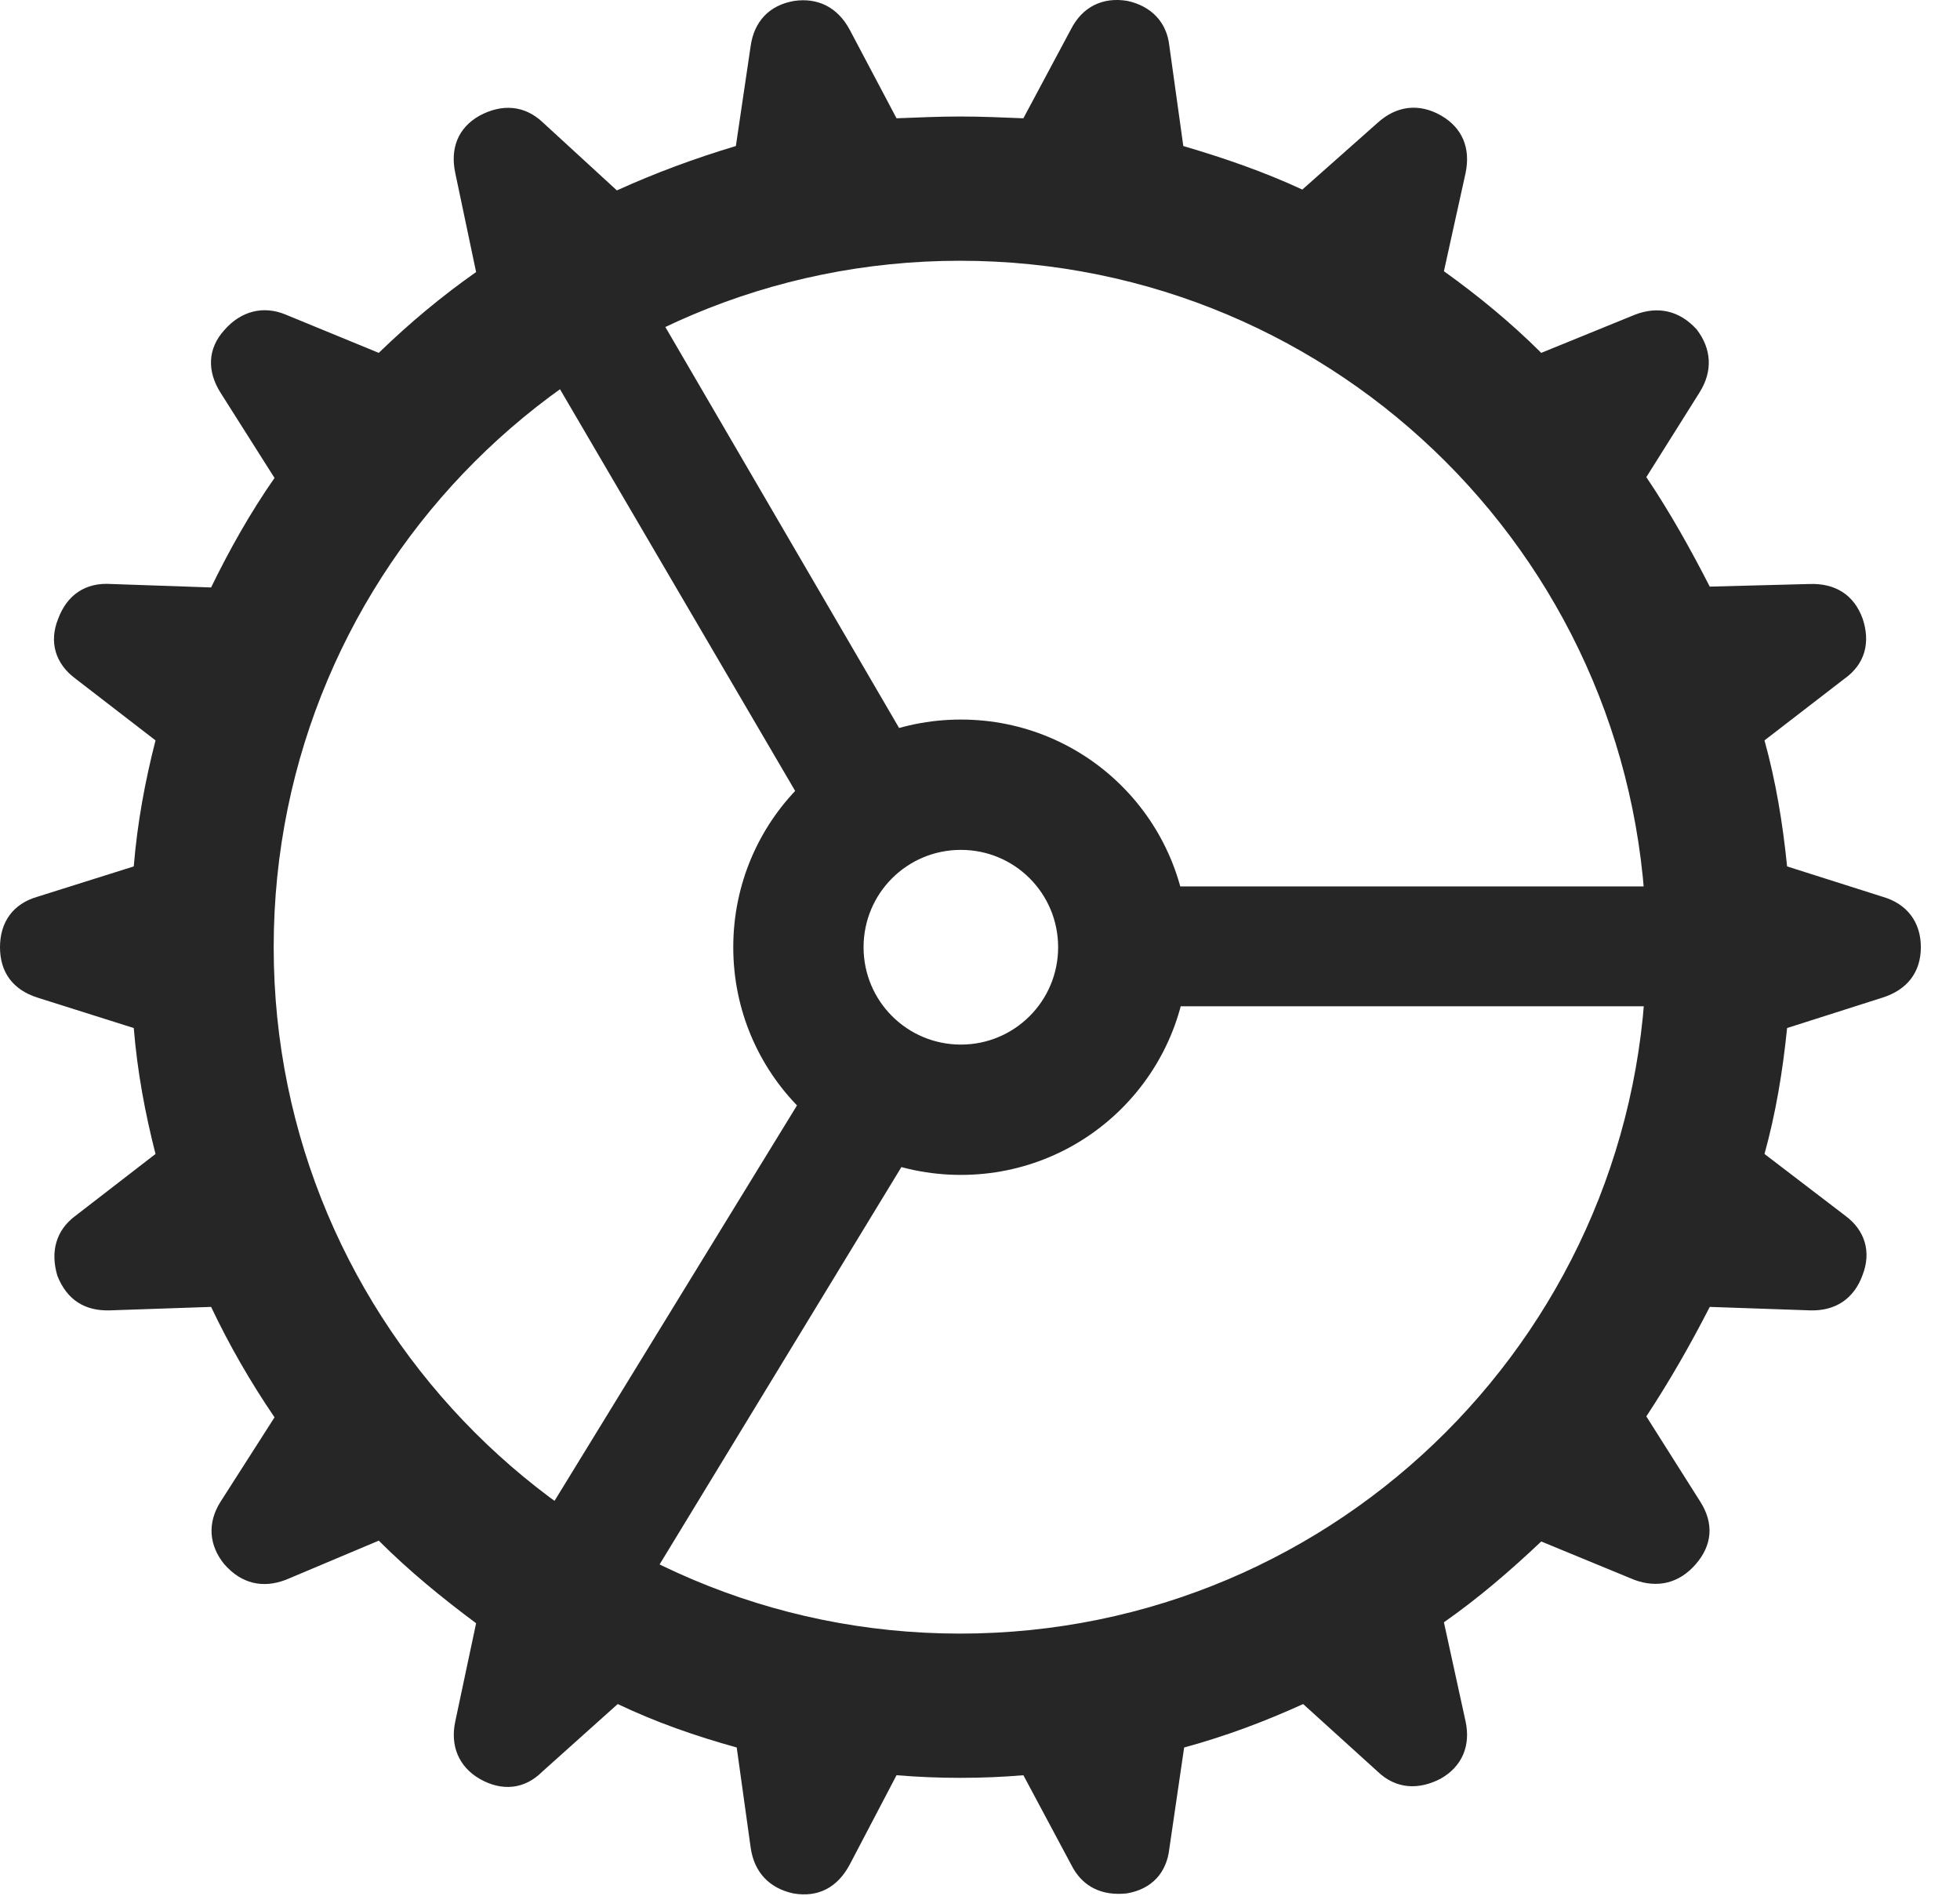
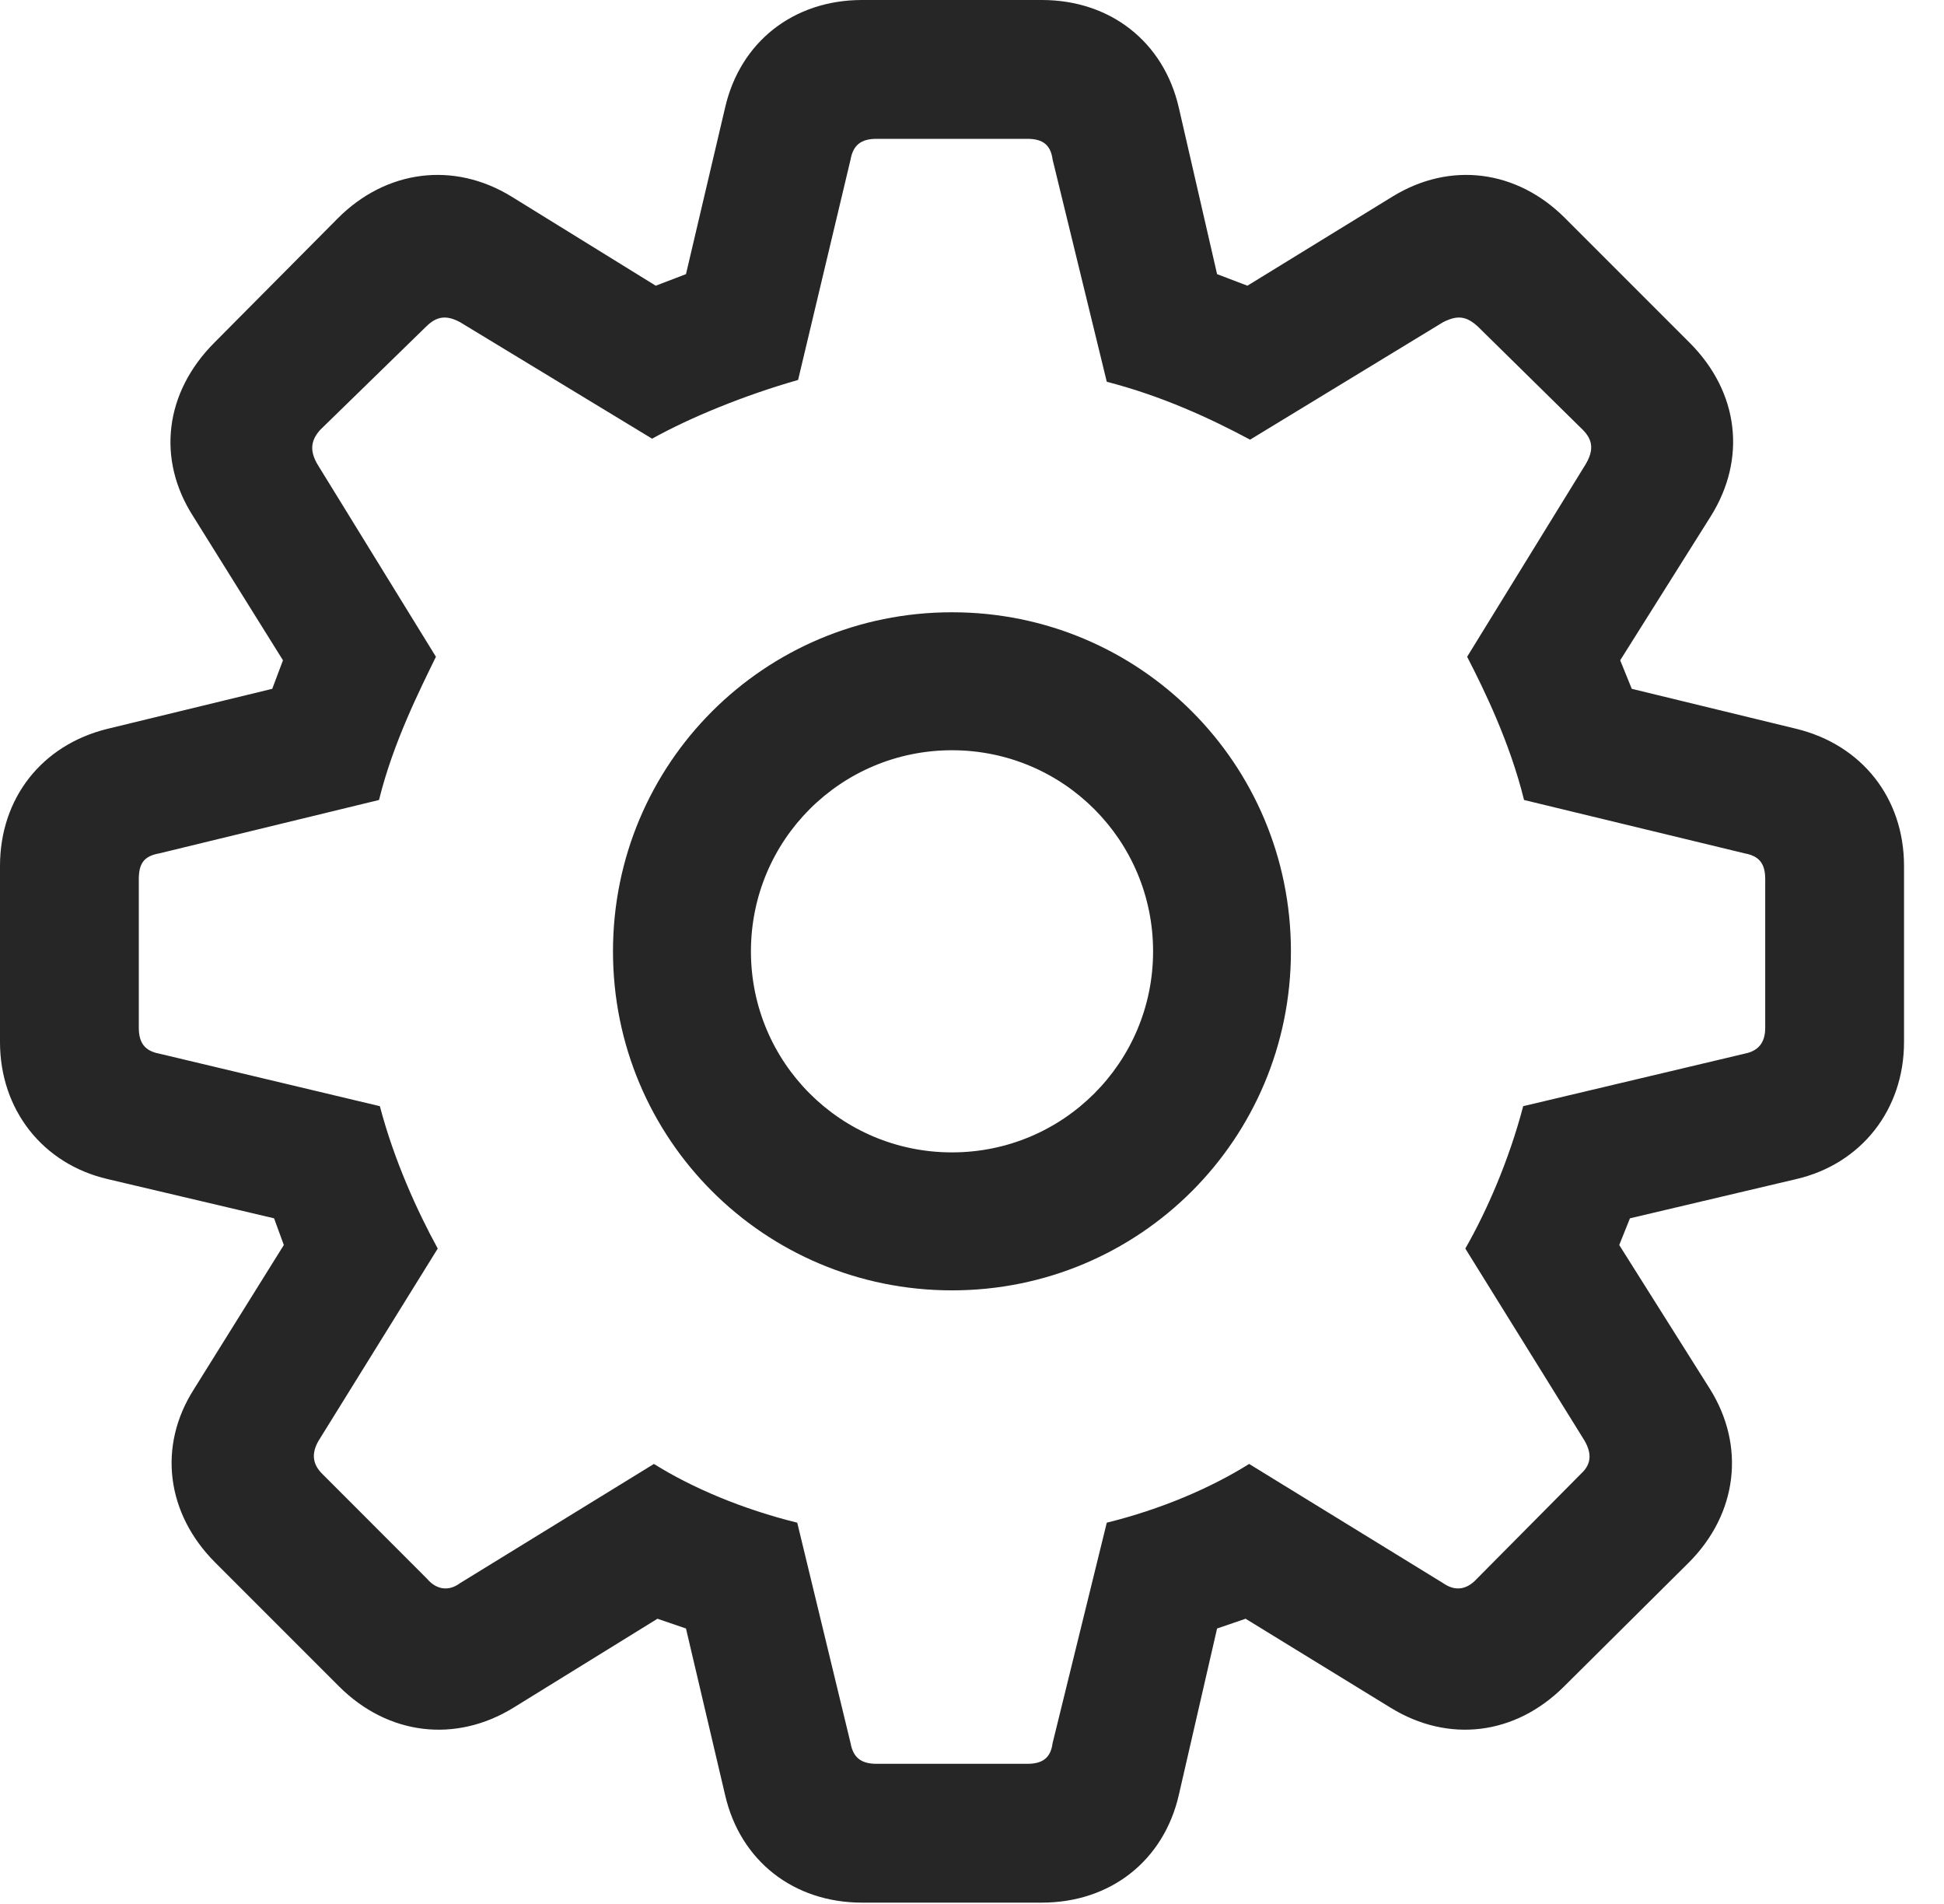
- <svg xmlns="http://www.w3.org/2000/svg" version="1.1" viewBox="0 0 18.727 18.106">
+ <svg xmlns="http://www.w3.org/2000/svg" version="1.1" viewBox="0 0 18.137 17.755">
  <g>
-     <rect height="18.106" opacity="0" width="18.727" x="0" y="0" />
-     <path d="M9.172 16.984C9.38 16.984 9.579 16.976 9.778 16.959L10.235 17.814C10.343 18.03 10.534 18.113 10.766 18.088C11.007 18.047 11.148 17.889 11.173 17.657L11.314 16.694C11.712 16.586 12.086 16.445 12.451 16.279L13.165 16.926C13.339 17.092 13.555 17.101 13.763 16.993C13.97 16.877 14.053 16.677 14.003 16.445L13.796 15.498C14.128 15.266 14.435 15.001 14.726 14.726L15.614 15.092C15.838 15.175 16.045 15.125 16.203 14.942C16.361 14.76 16.377 14.552 16.245 14.345L15.73 13.531C15.954 13.191 16.153 12.842 16.336 12.485L17.291 12.518C17.531 12.527 17.714 12.411 17.797 12.178C17.88 11.962 17.822 11.755 17.631 11.614L16.859 11.024C16.967 10.634 17.033 10.236 17.075 9.821L17.988 9.53C18.22 9.456 18.353 9.29 18.353 9.049C18.353 8.808 18.22 8.634 17.988 8.567L17.075 8.277C17.033 7.862 16.967 7.463 16.859 7.073L17.623 6.484C17.822 6.343 17.872 6.135 17.797 5.911C17.714 5.679 17.531 5.571 17.291 5.579L16.336 5.604C16.153 5.247 15.954 4.89 15.73 4.558L16.236 3.753C16.369 3.545 16.352 3.33 16.211 3.147C16.045 2.964 15.838 2.923 15.622 3.006L14.726 3.371C14.435 3.081 14.12 2.823 13.796 2.591L14.003 1.653C14.053 1.412 13.97 1.221 13.771 1.105C13.555 0.98 13.339 1.014 13.165 1.171L12.443 1.811C12.086 1.645 11.704 1.512 11.306 1.395L11.173 0.441C11.148 0.208 10.998 0.059 10.774 0.009C10.534-0.032 10.343 0.067 10.235 0.275L9.778 1.13C9.579 1.122 9.38 1.113 9.172 1.113C8.973 1.113 8.774 1.122 8.566 1.13L8.118 0.283C8.002 0.067 7.811-0.024 7.587 0.009C7.346 0.051 7.205 0.208 7.172 0.441L7.031 1.395C6.641 1.512 6.259 1.653 5.894 1.819L5.188 1.171C5.014 1.005 4.798 0.989 4.582 1.105C4.375 1.221 4.3 1.42 4.35 1.653L4.549 2.599C4.217 2.832 3.91 3.089 3.619 3.371L2.731 3.006C2.515 2.915 2.299 2.973 2.142 3.155C1.984 3.33 1.976 3.545 2.108 3.753L2.623 4.566C2.391 4.898 2.191 5.255 2.017 5.612L1.062 5.579C0.813 5.562 0.639 5.687 0.556 5.911C0.465 6.135 0.531 6.343 0.722 6.484L1.486 7.073C1.386 7.463 1.312 7.862 1.278 8.277L0.357 8.567C0.125 8.634 0 8.808 0 9.049C0 9.29 0.125 9.456 0.357 9.53L1.278 9.821C1.312 10.236 1.386 10.634 1.486 11.024L0.722 11.614C0.531 11.755 0.481 11.962 0.548 12.187C0.639 12.419 0.813 12.527 1.054 12.518L2.017 12.485C2.191 12.851 2.391 13.199 2.623 13.54L2.108 14.345C1.976 14.552 2 14.768 2.142 14.942C2.308 15.133 2.515 15.175 2.731 15.092L3.619 14.718C3.91 15.009 4.225 15.266 4.549 15.507L4.35 16.445C4.3 16.677 4.383 16.877 4.582 16.993C4.798 17.117 5.014 17.092 5.18 16.926L5.902 16.279C6.267 16.453 6.649 16.586 7.039 16.694L7.172 17.648C7.205 17.889 7.354 18.039 7.579 18.088C7.819 18.13 8.002 18.03 8.118 17.814L8.566 16.959C8.774 16.976 8.973 16.984 9.172 16.984ZM9.172 15.606C5.553 15.606 2.615 12.668 2.615 9.049C2.615 5.421 5.553 2.491 9.172 2.491C12.8 2.491 15.73 5.421 15.73 9.049C15.73 12.668 12.8 15.606 9.172 15.606ZM7.728 7.779L8.708 7.156L5.935 2.4L4.914 2.973ZM11.023 9.613L16.544 9.613L16.544 8.468L11.023 8.468ZM8.724 10.966L7.753 10.335L4.831 15.1L5.844 15.698ZM9.181 11.224C10.384 11.224 11.355 10.252 11.355 9.049C11.355 7.845 10.384 6.874 9.181 6.874C7.977 6.874 7.006 7.845 7.006 9.049C7.006 10.252 7.977 11.224 9.181 11.224ZM9.181 9.979C8.666 9.979 8.251 9.563 8.251 9.049C8.251 8.534 8.666 8.119 9.181 8.119C9.695 8.119 10.11 8.534 10.11 9.049C10.11 9.563 9.695 9.979 9.181 9.979Z" fill="black" fill-opacity="0.85" />
+     <rect height="17.755" opacity="0" width="18.137" x="0" y="0" />
+     <path d="M8.043 17.747L9.72 17.747C10.359 17.747 10.857 17.357 10.998 16.743L11.355 15.19L11.621 15.099L12.974 15.929C13.514 16.261 14.136 16.186 14.593 15.73L15.755 14.576C16.211 14.12 16.286 13.489 15.954 12.957L15.107 11.613L15.207 11.364L16.759 10.998C17.365 10.857 17.764 10.351 17.764 9.72L17.764 8.077C17.764 7.446 17.373 6.948 16.759 6.798L15.224 6.425L15.116 6.159L15.962 4.814C16.294 4.283 16.228 3.661 15.763 3.196L14.601 2.034C14.153 1.585 13.53 1.502 12.991 1.834L11.638 2.665L11.355 2.557L10.998 1.004C10.857 0.39 10.359 0 9.72 0L8.043 0C7.404 0 6.906 0.39 6.765 1.004L6.4 2.557L6.118 2.665L4.773 1.834C4.233 1.502 3.603 1.585 3.154 2.034L2 3.196C1.536 3.661 1.461 4.283 1.801 4.814L2.64 6.159L2.54 6.425L1.004 6.798C0.39 6.948 0 7.446 0 8.077L0 9.72C0 10.351 0.398 10.857 1.004 10.998L2.557 11.364L2.648 11.613L1.81 12.957C1.469 13.489 1.552 14.12 2.009 14.576L3.163 15.73C3.619 16.186 4.25 16.261 4.79 15.929L6.134 15.099L6.4 15.19L6.765 16.743C6.906 17.357 7.404 17.747 8.043 17.747ZM8.176 16.452C8.035 16.452 7.96 16.394 7.936 16.261L7.438 14.203C6.931 14.078 6.458 13.879 6.101 13.655L4.292 14.767C4.192 14.842 4.076 14.834 3.984 14.726L3.005 13.746C2.914 13.655 2.905 13.555 2.972 13.439L4.084 11.646C3.893 11.297 3.677 10.824 3.544 10.318L1.486 9.828C1.353 9.803 1.295 9.729 1.295 9.587L1.295 8.201C1.295 8.052 1.345 7.985 1.486 7.96L3.536 7.462C3.669 6.923 3.918 6.433 4.067 6.126L2.963 4.333C2.889 4.208 2.897 4.109 2.988 4.009L3.976 3.046C4.076 2.947 4.167 2.938 4.292 3.005L6.084 4.092C6.441 3.893 6.948 3.686 7.446 3.544L7.936 1.486C7.96 1.353 8.035 1.295 8.176 1.295L9.587 1.295C9.729 1.295 9.803 1.353 9.82 1.486L10.326 3.561C10.841 3.694 11.289 3.901 11.663 4.101L13.464 3.005C13.597 2.938 13.68 2.947 13.788 3.046L14.767 4.009C14.867 4.109 14.867 4.208 14.792 4.333L13.688 6.126C13.846 6.433 14.086 6.923 14.219 7.462L16.278 7.96C16.411 7.985 16.469 8.052 16.469 8.201L16.469 9.587C16.469 9.729 16.402 9.803 16.278 9.828L14.211 10.318C14.078 10.824 13.871 11.297 13.671 11.646L14.784 13.439C14.85 13.555 14.85 13.655 14.751 13.746L13.779 14.726C13.68 14.834 13.572 14.842 13.464 14.767L11.654 13.655C11.297 13.879 10.832 14.078 10.326 14.203L9.82 16.261C9.803 16.394 9.729 16.452 9.587 16.452ZM8.882 12.036C10.633 12.036 12.044 10.625 12.044 8.874C12.044 7.122 10.633 5.711 8.882 5.711C7.13 5.711 5.719 7.122 5.719 8.874C5.719 10.625 7.13 12.036 8.882 12.036ZM8.882 10.749C7.844 10.749 7.006 9.911 7.006 8.874C7.006 7.836 7.844 6.998 8.882 6.998C9.919 6.998 10.758 7.836 10.758 8.874C10.758 9.911 9.919 10.749 8.882 10.749Z" fill="black" fill-opacity="0.85" />
  </g>
</svg>
